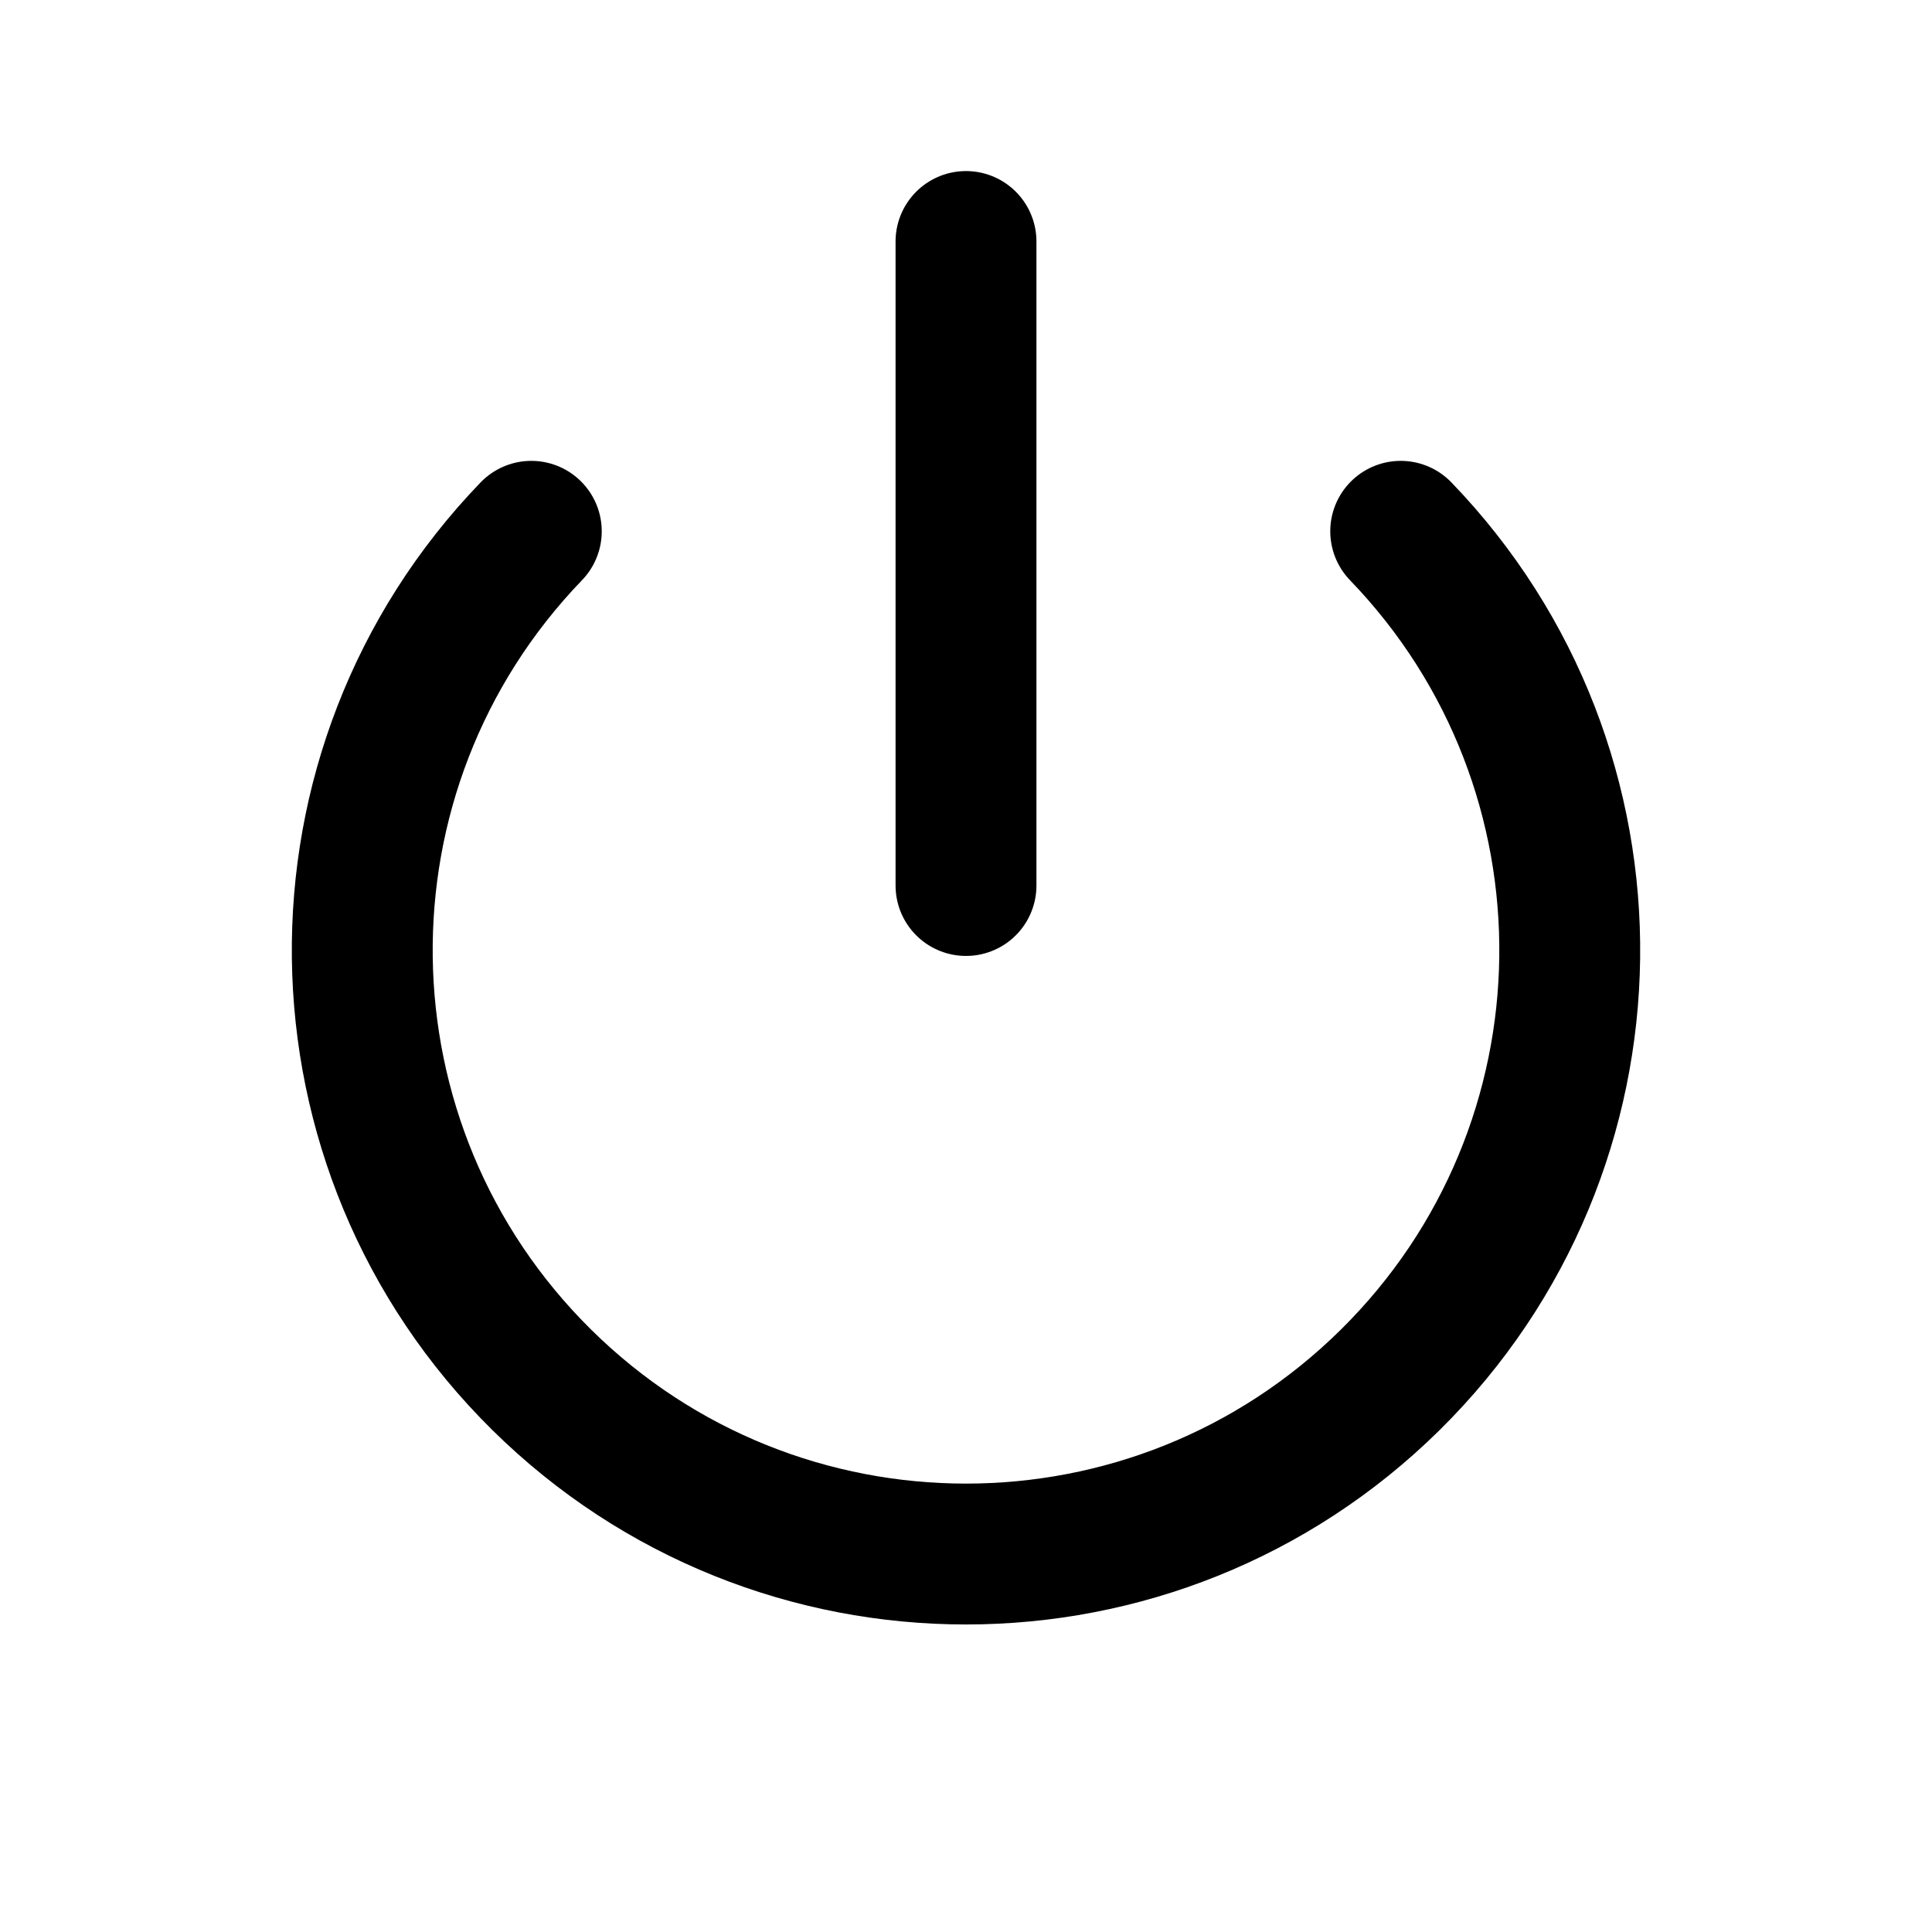
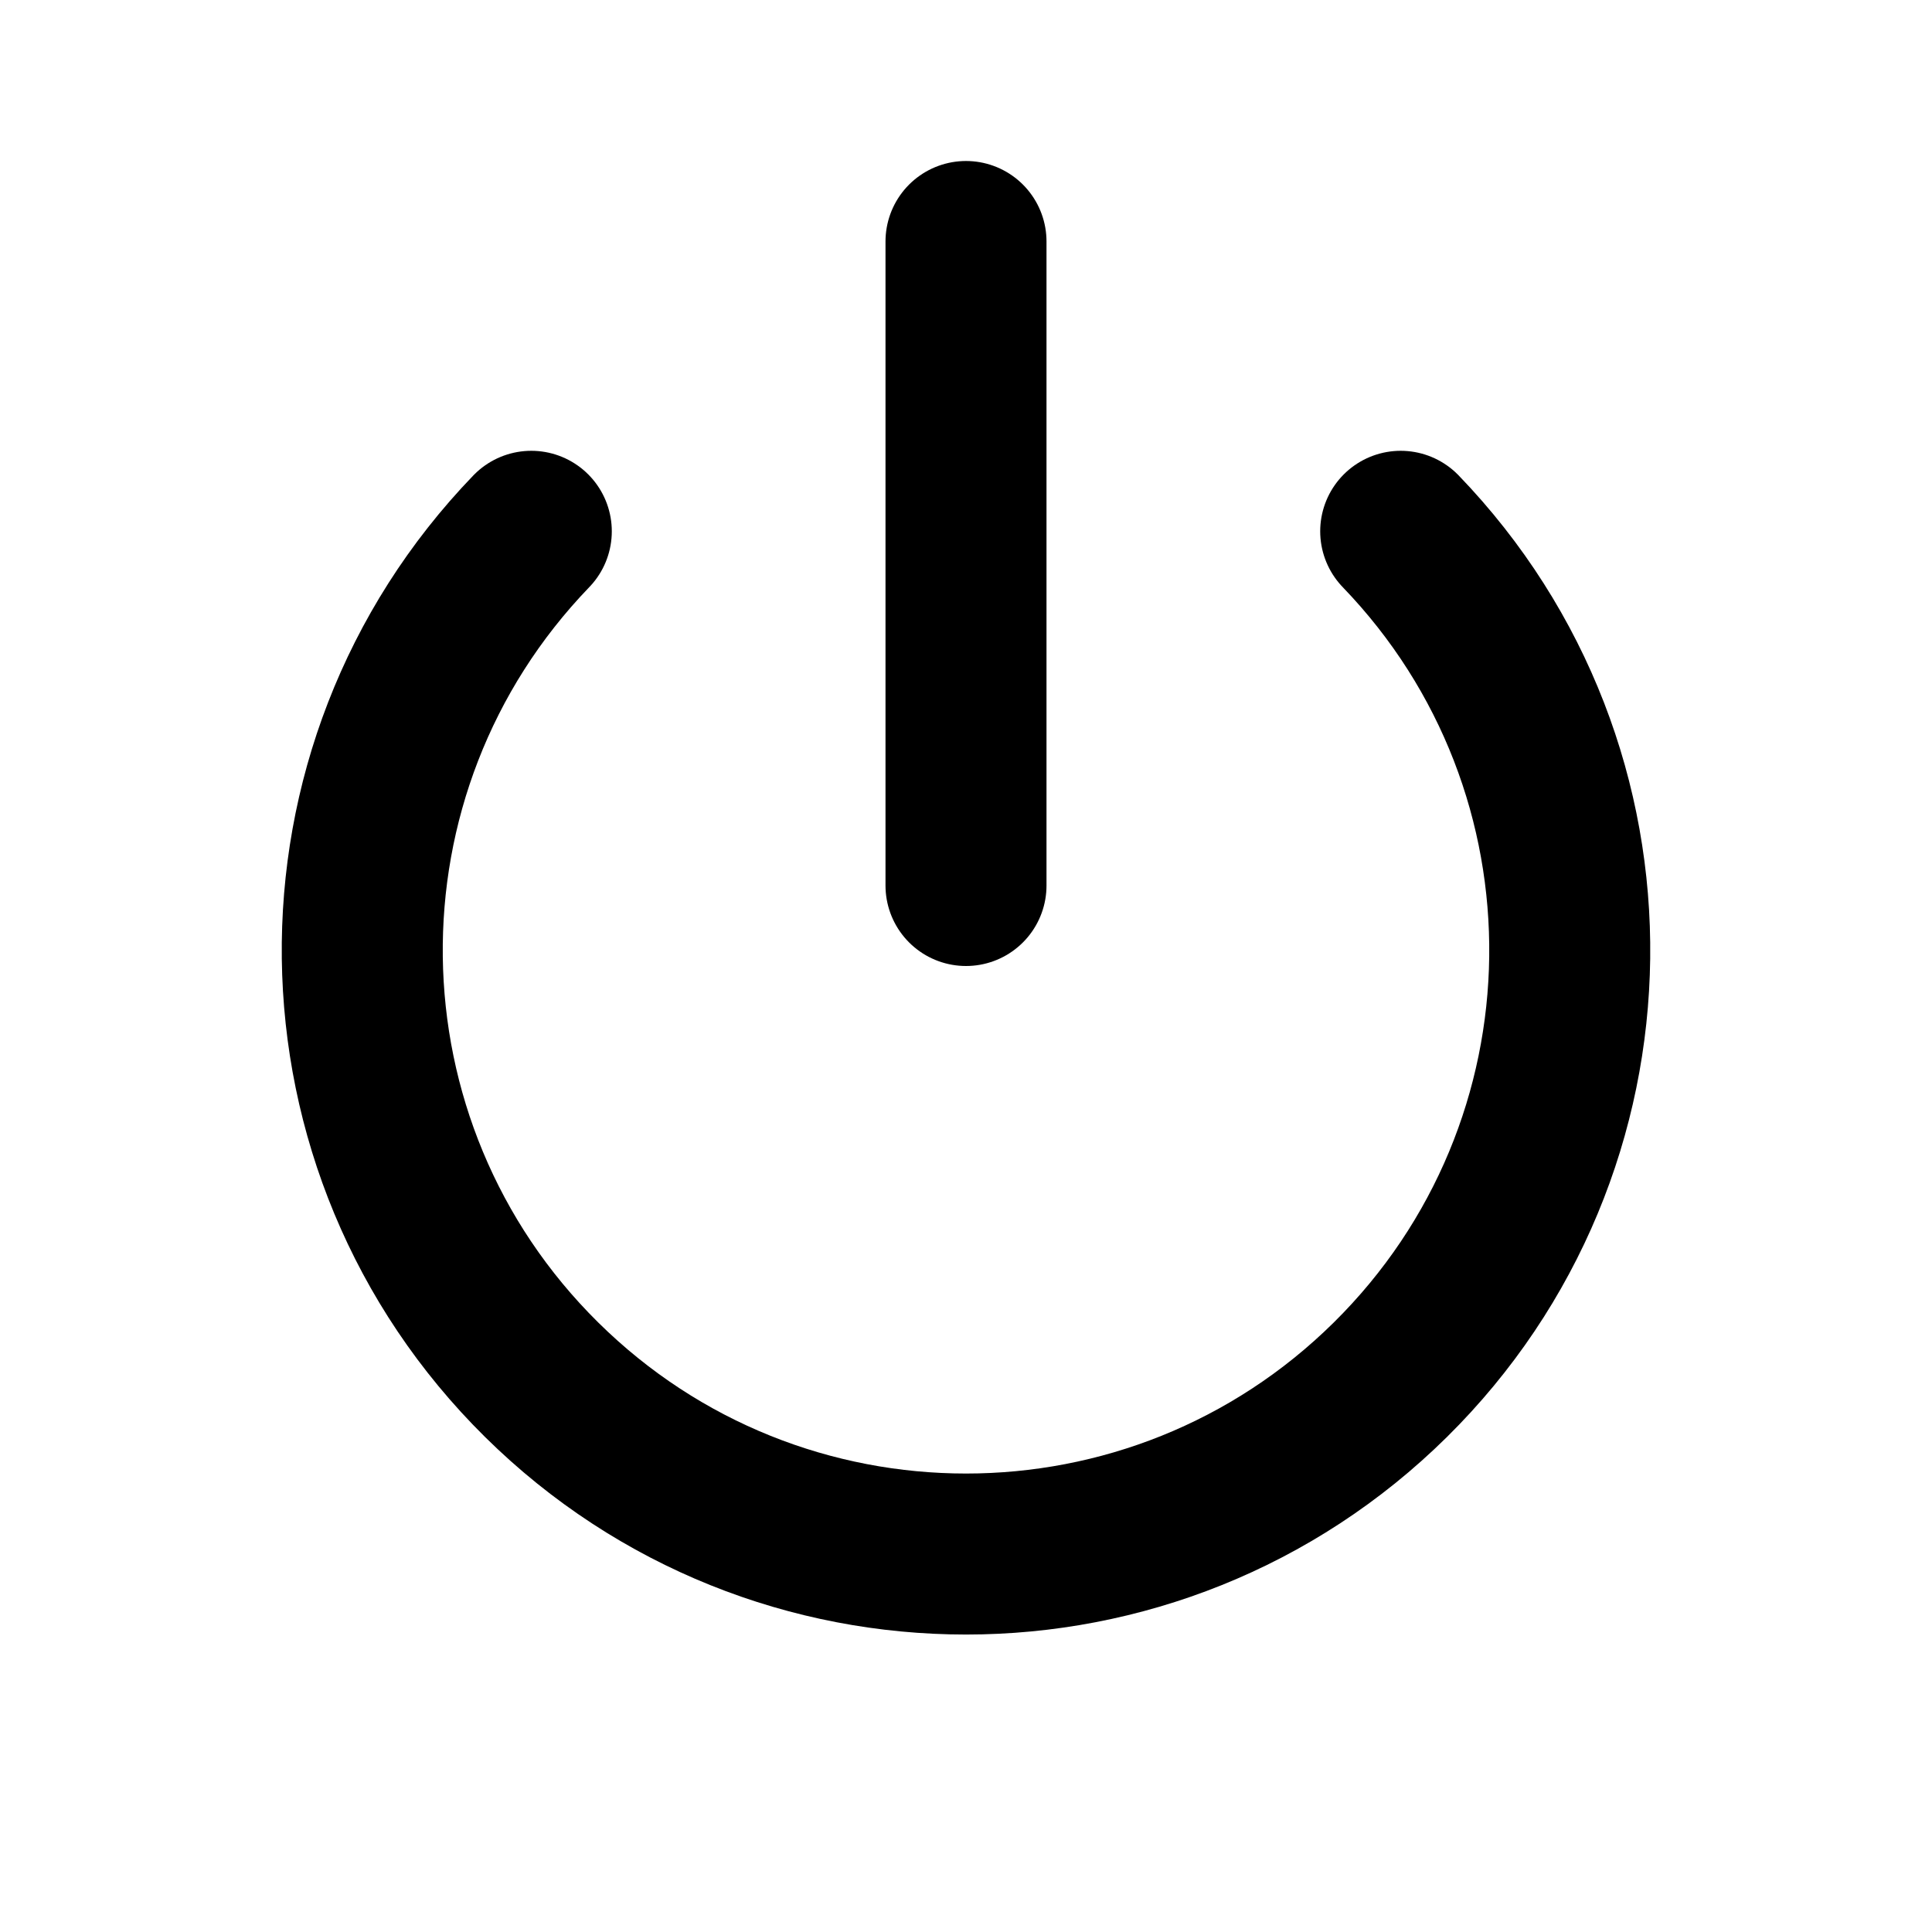
- <svg xmlns="http://www.w3.org/2000/svg" viewBox="0 0 24 24" fill="none" stroke="#000" stroke-width="1.75" stroke-linecap="round" stroke-linejoin="round">
+ <svg xmlns="http://www.w3.org/2000/svg" viewBox="0 0 24 24" fill="none" stroke="#000" stroke-width="2" stroke-linecap="round" stroke-linejoin="round">
  <path d="M12 3v8" />
  <path d="M6.6 6.6a7.5 7.5 0 1 0 10.8 0" />
</svg>
